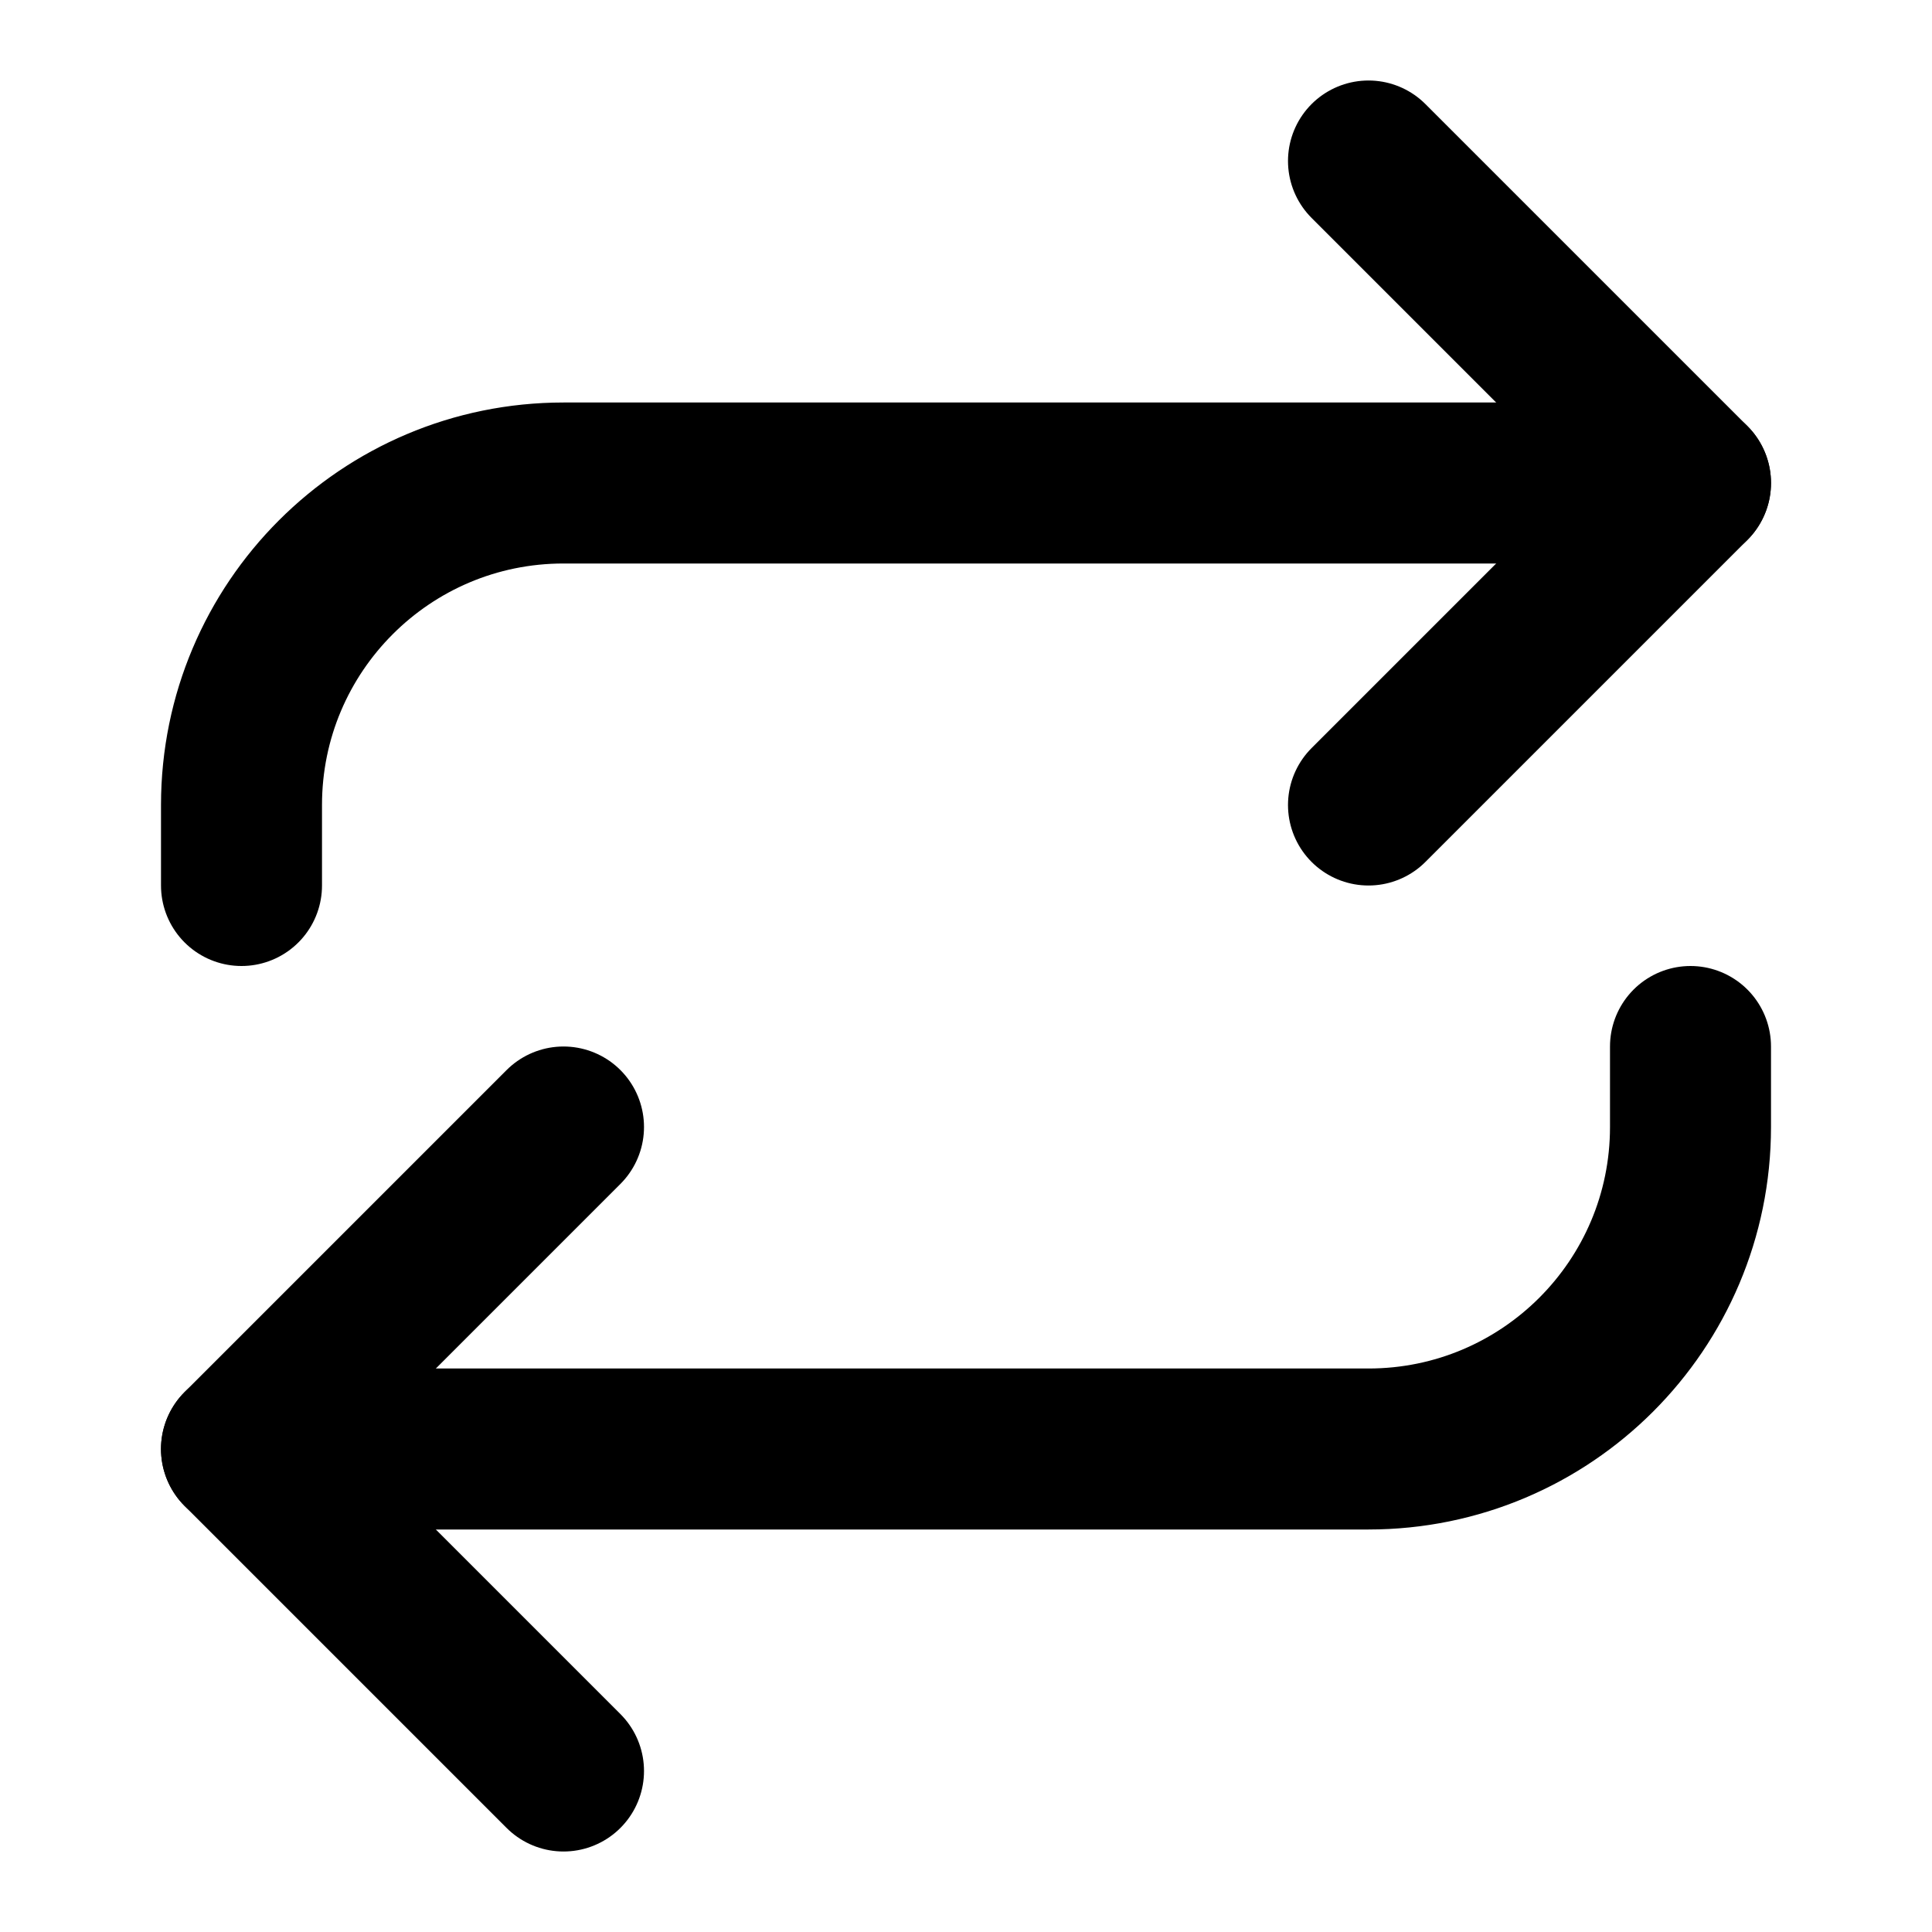
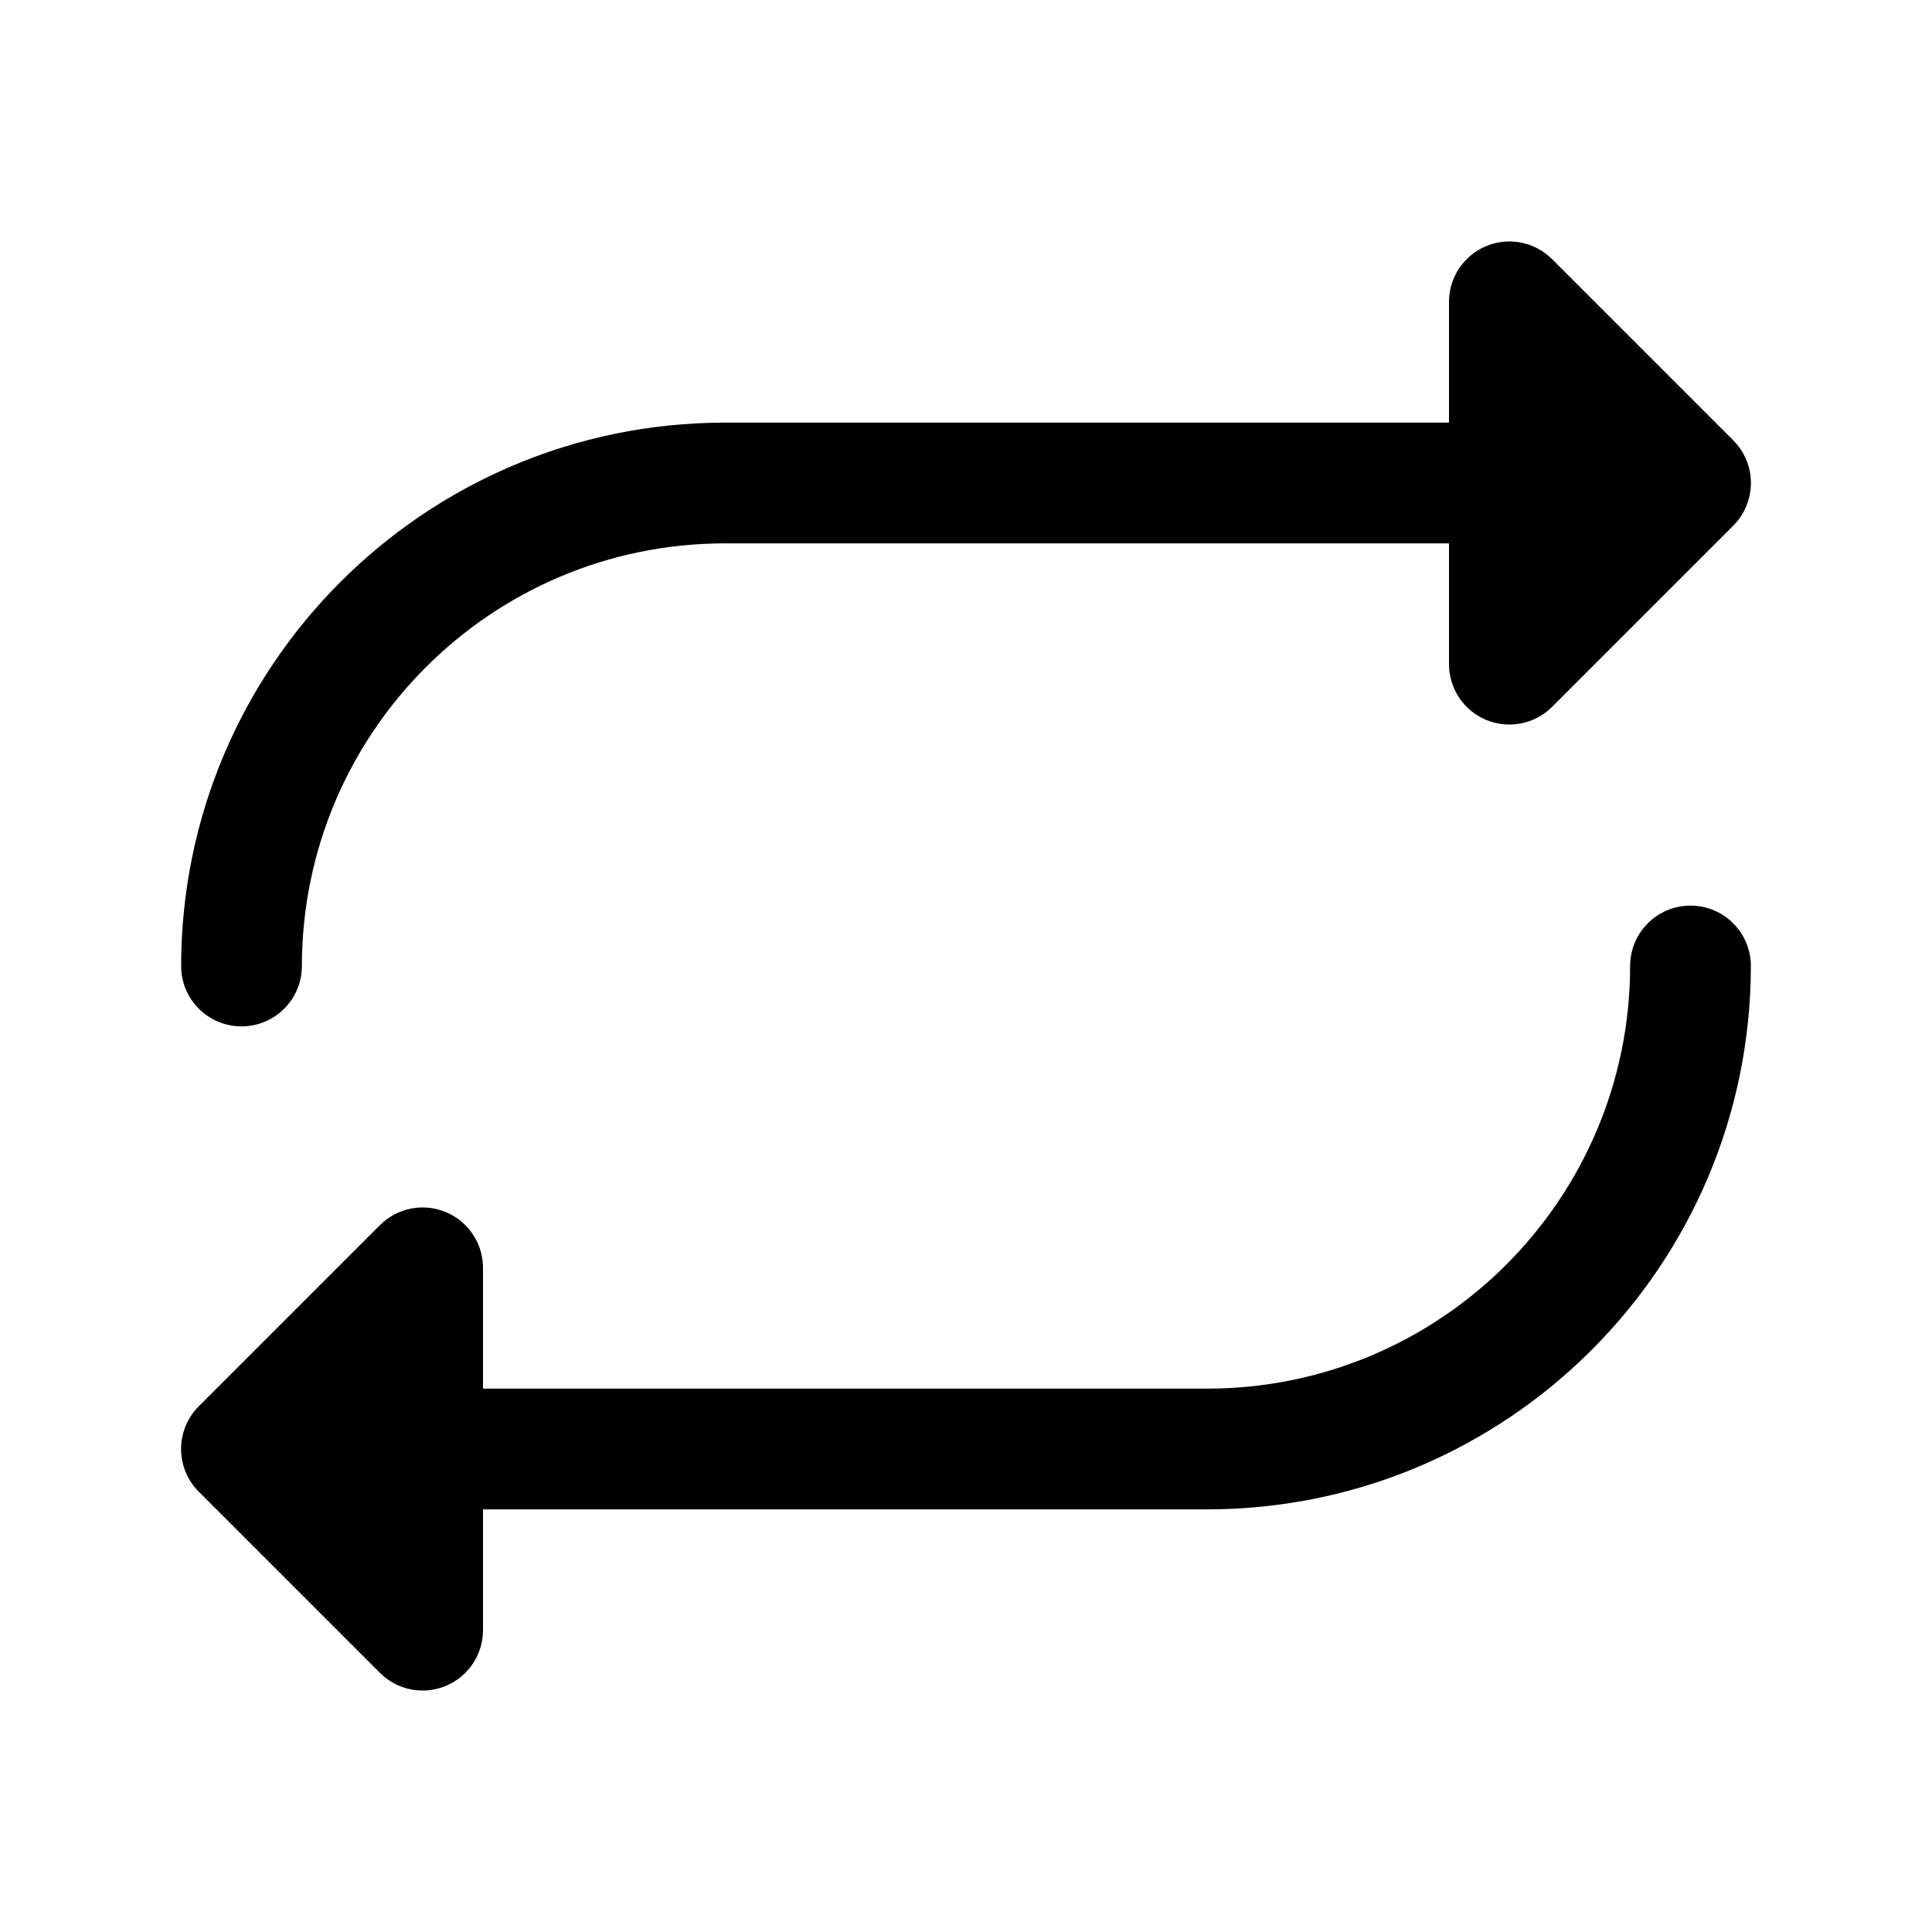
- <svg xmlns="http://www.w3.org/2000/svg" width="24" height="24" viewBox="0 0 24 24" fill="none" stroke="currentColor" stroke-width="2" stroke-linecap="round" stroke-linejoin="round" class="lucide lucide-repeat-icon lucide-repeat">
-   <path d="m17 2 4 4-4 4" />
-   <path d="M3 11v-1a4 4 0 0 1 4-4h14" />
-   <path d="m7 22-4-4 4-4" />
-   <path d="M21 13v1a4 4 0 0 1-4 4H3" />
+ <svg xmlns="http://www.w3.org/2000/svg" width="32" height="32" fill="#000000" viewBox="0 0 256 256">
+   <path d="M24,128A72.08,72.08,0,0,1,96,56h96V40a8,8,0,0,1,13.66-5.66l24,24a8,8,0,0,1,0,11.32l-24,24A8,8,0,0,1,192,88V72H96a56.06,56.06,0,0,0-56,56,8,8,0,0,1-16,0Zm200-8a8,8,0,0,0-8,8,56.06,56.06,0,0,1-56,56H64V168a8,8,0,0,0-13.66-5.66l-24,24a8,8,0,0,0,0,11.32l24,24A8,8,0,0,0,64,216V200h96a72.08,72.08,0,0,0,72-72A8,8,0,0,0,224,120Z" />
</svg>
